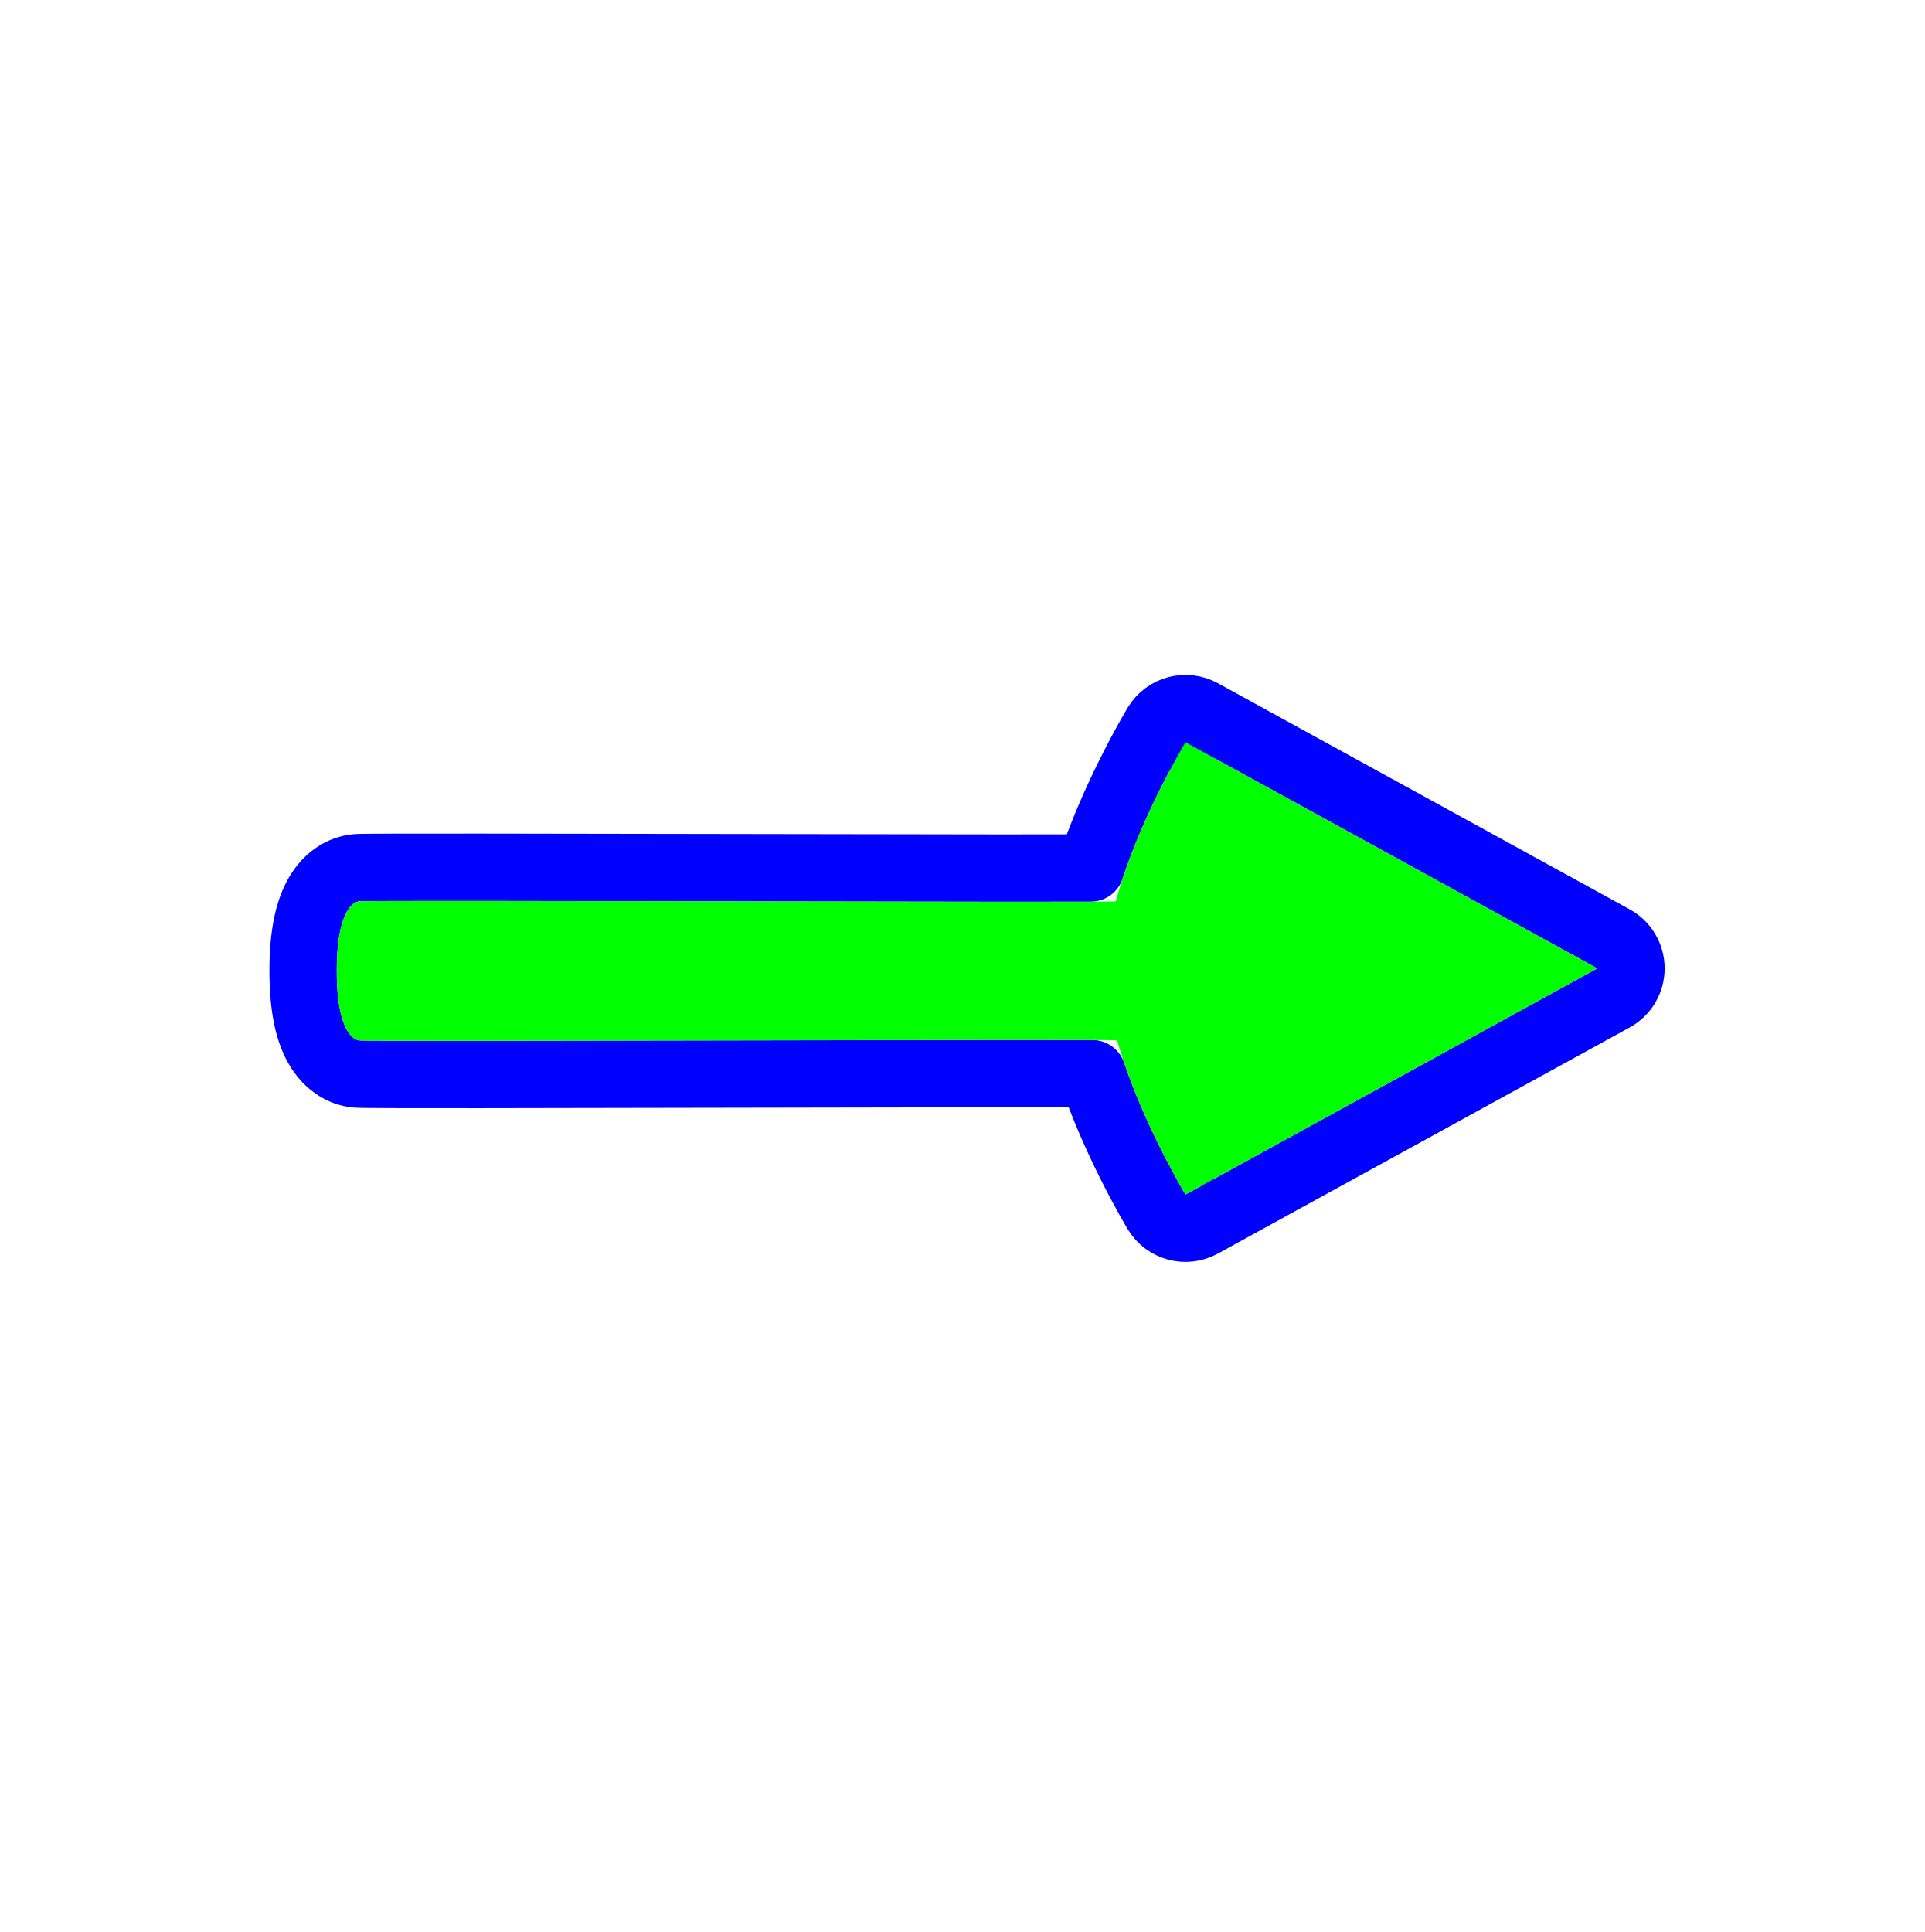
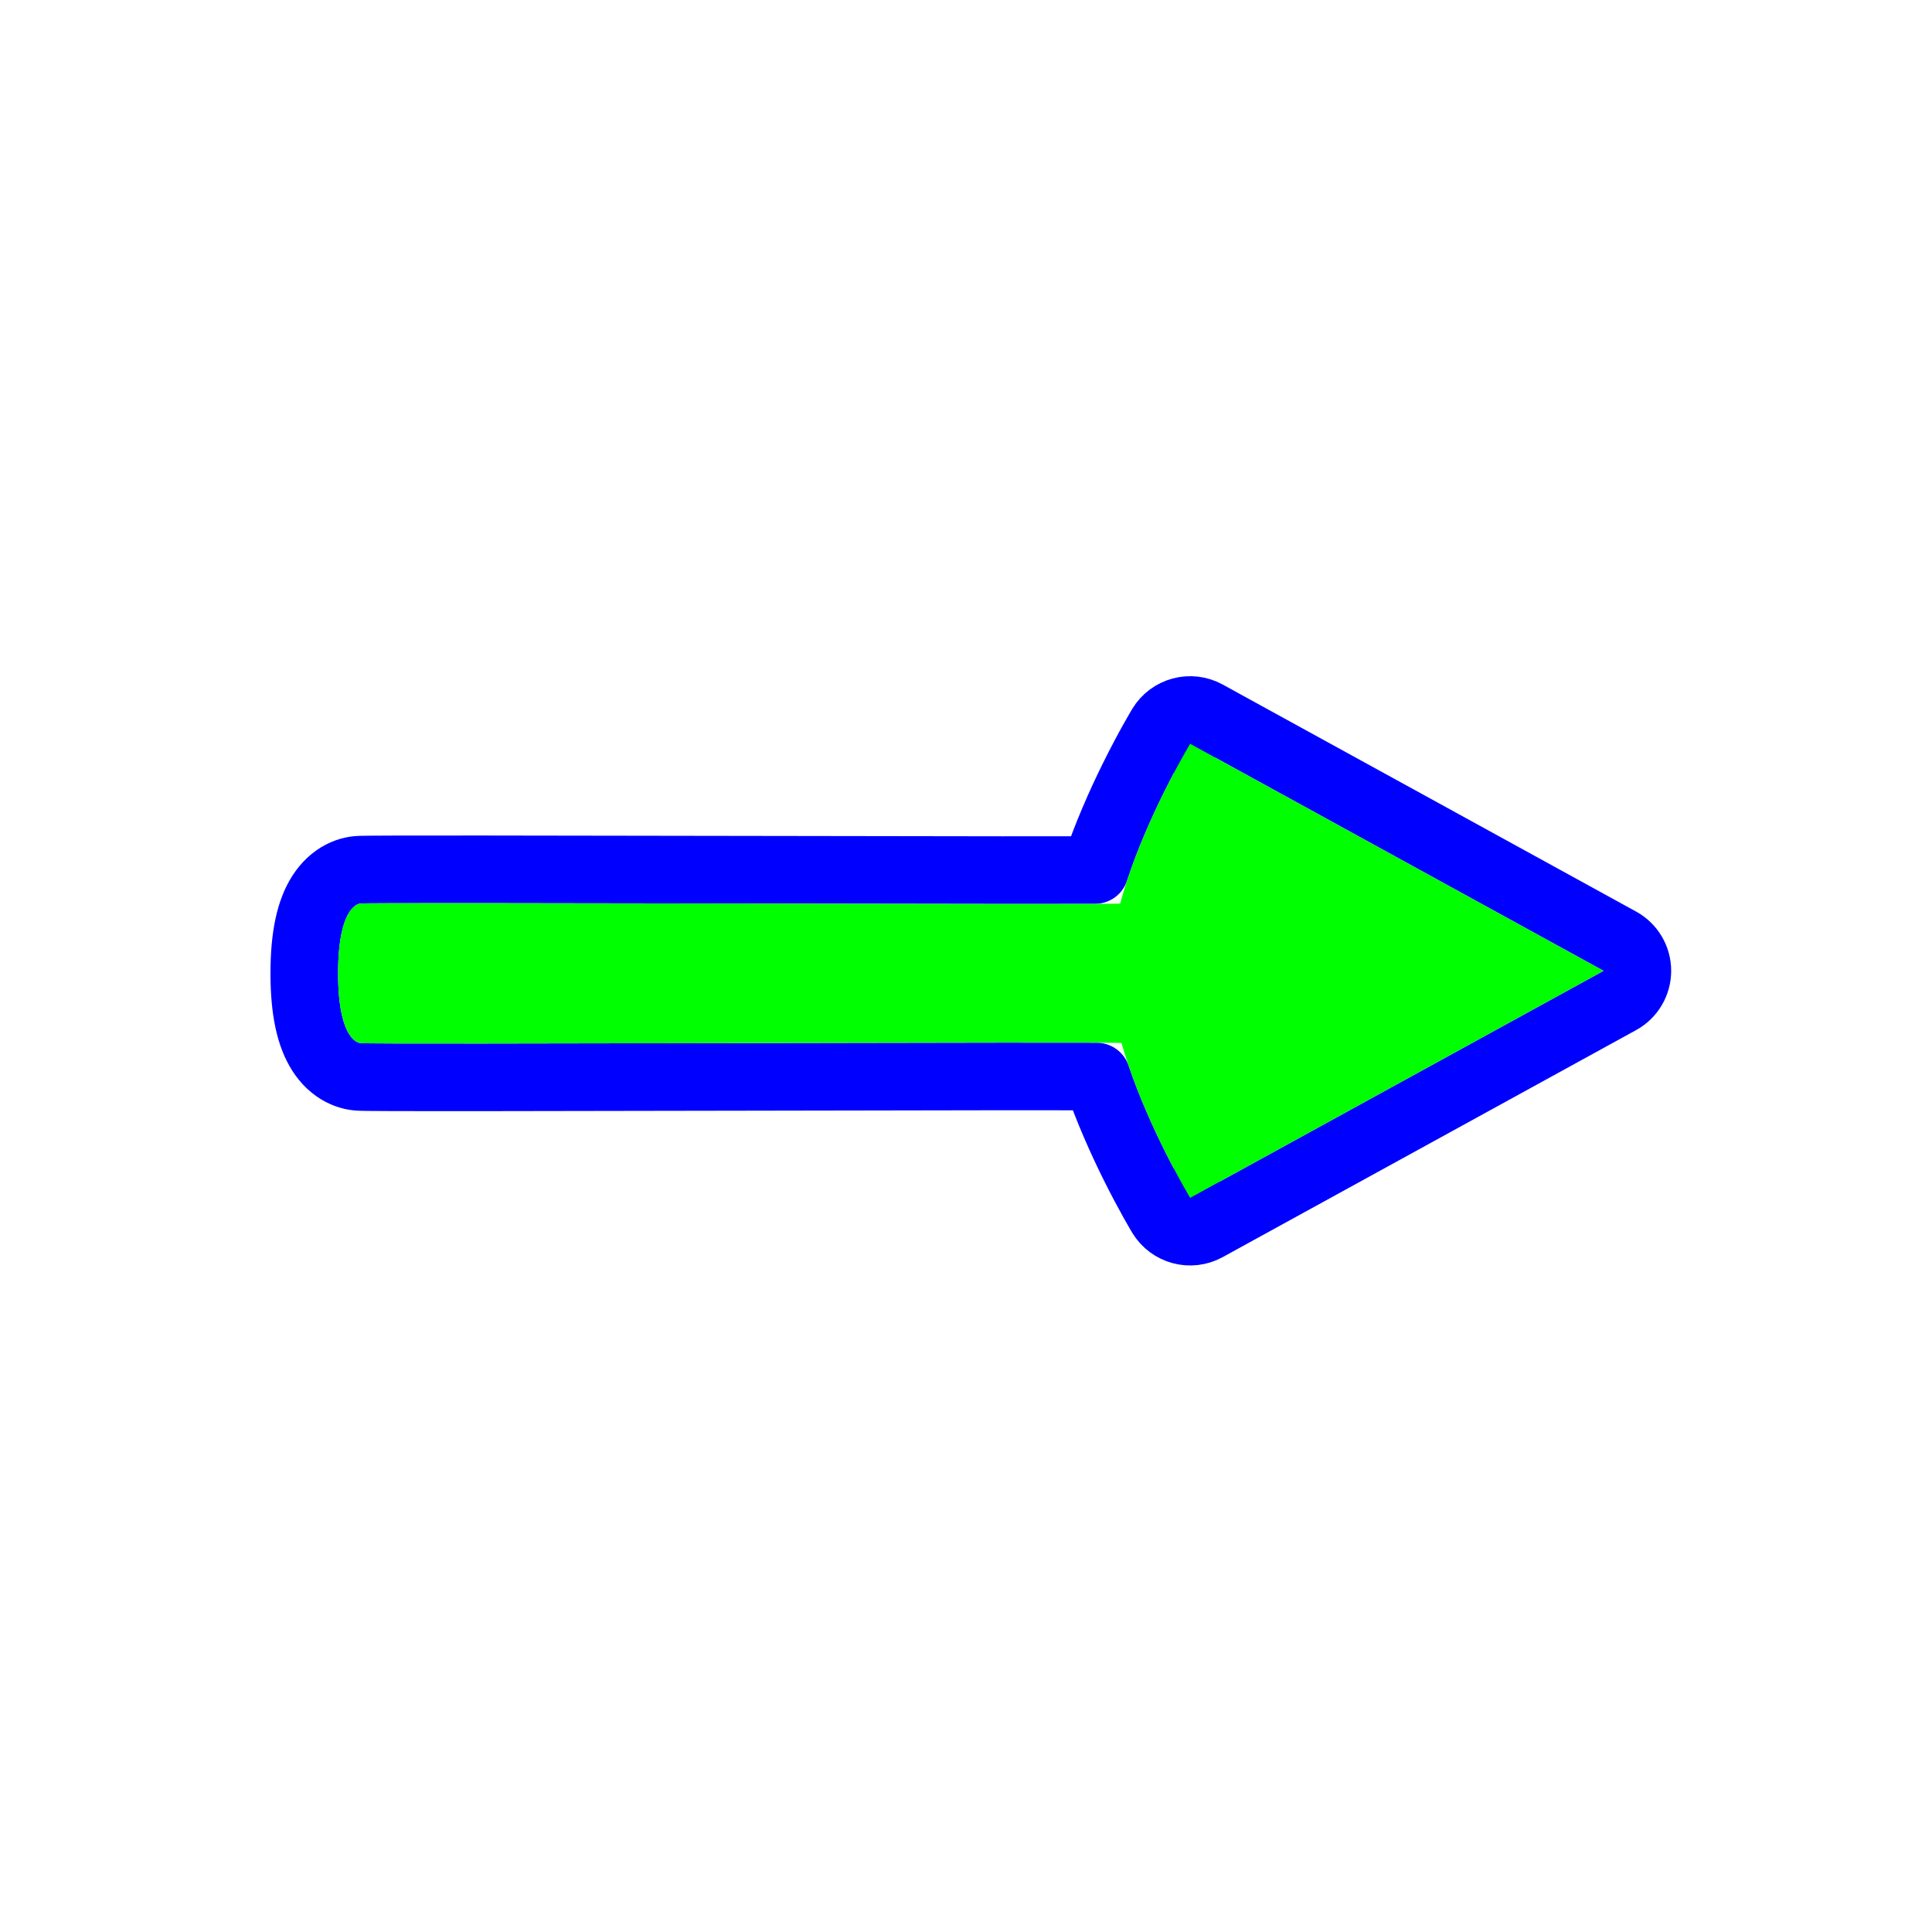
- <svg xmlns="http://www.w3.org/2000/svg" width="256" height="257" viewBox="0 0 256 257" fill="none">
-   <path d="M214.636 132.747C216.069 131.96 216.96 130.455 216.96 128.82C216.96 127.185 216.069 125.68 214.636 124.893L159.858 94.813C157.754 93.657 155.113 94.366 153.869 96.42L157.702 98.74C153.869 96.42 153.869 96.421 153.869 96.421L153.868 96.422L153.866 96.426L153.86 96.435L153.842 96.466L153.779 96.572C153.725 96.663 153.648 96.793 153.551 96.959C153.357 97.292 153.081 97.771 152.744 98.377C152.069 99.587 151.143 101.307 150.125 103.369C148.493 106.671 146.577 110.947 145.087 115.465C144.78 115.466 144.453 115.467 144.106 115.468C141.378 115.476 137.477 115.478 132.788 115.475C123.498 115.469 111.136 115.446 98.72 115.423L98.372 115.422C85.841 115.398 73.284 115.375 63.812 115.369C59.077 115.367 55.107 115.368 52.296 115.376C50.892 115.38 49.768 115.386 48.979 115.394C48.587 115.398 48.262 115.402 48.021 115.408C47.904 115.41 47.783 115.414 47.674 115.419C47.623 115.421 47.543 115.425 47.454 115.432C47.426 115.434 47.384 115.438 47.334 115.443C47.313 115.445 47.292 115.447 47.272 115.449C47.087 115.468 46.884 115.499 46.667 115.548C46.23 115.645 45.744 115.809 45.24 116.071C44.202 116.61 43.266 117.466 42.514 118.638C41.09 120.856 40.32 124.19 40.32 129.148C40.32 134.106 41.09 137.44 42.514 139.658C43.266 140.83 44.202 141.686 45.24 142.225C45.744 142.487 46.23 142.651 46.667 142.749C46.884 142.797 47.087 142.828 47.272 142.847C47.287 142.849 47.303 142.851 47.318 142.852C47.365 142.857 47.405 142.861 47.433 142.863C47.525 142.871 47.608 142.875 47.662 142.878C47.775 142.883 47.901 142.887 48.021 142.89C48.267 142.896 48.598 142.901 48.994 142.906C49.791 142.914 50.923 142.921 52.333 142.925C55.158 142.934 59.139 142.936 63.885 142.933C73.362 142.926 85.909 142.899 98.432 142.873L98.501 142.873C111.05 142.846 123.568 142.82 132.953 142.813C137.647 142.81 141.55 142.812 144.28 142.821C144.644 142.822 144.986 142.824 145.305 142.825C146.799 147.213 148.667 151.34 150.25 154.525C151.24 156.517 152.135 158.173 152.785 159.338C153.111 159.921 153.376 160.382 153.563 160.702C153.656 160.862 153.73 160.986 153.782 161.074L153.843 161.176L153.861 161.205L153.866 161.214L153.868 161.218L153.869 161.219C153.869 161.219 153.869 161.22 157.702 158.9L153.869 161.22C155.113 163.274 157.754 163.982 159.858 162.827L214.636 132.747Z" stroke="#0000FF" stroke-width="8.96" stroke-linecap="round" stroke-linejoin="round" />
-   <path d="M212.48 128.82L157.702 158.9C157.702 158.9 151.56 148.753 148.61 138.394C148.549 138.18 48.636 138.604 47.768 138.394C47.768 138.394 44.8 138.394 44.8 129.148C44.8 119.903 47.768 119.903 47.768 119.903C48.528 119.714 148.377 120.089 148.428 119.903C151.298 109.32 157.702 98.74 157.702 98.74L212.48 128.82Z" fill="#00FF00" />
+ <svg xmlns="http://www.w3.org/2000/svg" width="256" height="256" viewBox="0 0 256 256" fill="none">
+   <path d="M153.869 96.241C155.112 94.187 157.754 93.478 159.859 94.633L214.636 124.713C216.069 125.5 216.96 127.005 216.96 128.64C216.96 130.275 216.069 131.78 214.636 132.567L159.859 162.647C157.754 163.803 155.112 163.093 153.869 161.04L157.702 158.72L153.869 161.039L153.868 161.038C153.868 161.037 153.867 161.036 153.866 161.035L153.843 160.996C153.828 160.971 153.807 160.937 153.781 160.894C153.73 160.807 153.656 160.682 153.563 160.522C153.376 160.202 153.111 159.741 152.785 159.158C152.135 157.993 151.24 156.336 150.25 154.345C148.667 151.16 146.8 147.034 145.307 142.647C144.987 142.645 144.644 142.642 144.28 142.641C141.55 142.632 137.647 142.63 132.953 142.633C123.568 142.64 111.05 142.666 98.501 142.693C85.955 142.719 73.379 142.746 63.885 142.752C59.139 142.756 55.157 142.755 52.333 142.746C50.923 142.741 49.791 142.735 48.993 142.726C48.597 142.722 48.267 142.717 48.021 142.71C47.901 142.707 47.775 142.703 47.661 142.698C47.607 142.695 47.525 142.691 47.433 142.683C47.403 142.681 47.361 142.676 47.312 142.67C47.298 142.669 47.285 142.669 47.272 142.667C47.259 142.666 47.247 142.664 47.234 142.663C47.231 142.662 47.228 142.662 47.225 142.662C47.22 142.661 47.214 142.66 47.207 142.659C47.04 142.639 46.859 142.612 46.667 142.569C46.23 142.471 45.744 142.307 45.239 142.045C44.202 141.507 43.266 140.65 42.514 139.478C41.09 137.26 40.319 133.926 40.319 128.968C40.319 124.01 41.09 120.677 42.514 118.458C43.266 117.286 44.202 116.43 45.239 115.891C45.744 115.629 46.23 115.465 46.667 115.368C46.884 115.319 47.087 115.288 47.272 115.269C47.295 115.267 47.319 115.265 47.342 115.263C47.389 115.258 47.427 115.255 47.454 115.252C47.543 115.245 47.623 115.241 47.674 115.239C47.782 115.234 47.904 115.231 48.021 115.228C48.261 115.223 48.587 115.218 48.979 115.214C49.768 115.207 50.892 115.201 52.296 115.197C55.107 115.189 59.077 115.187 63.812 115.19C73.284 115.196 85.841 115.218 98.372 115.242C110.905 115.265 123.412 115.288 132.788 115.294C137.477 115.297 141.378 115.296 144.107 115.289C144.454 115.288 144.782 115.284 145.089 115.283C146.579 110.766 148.493 106.491 150.124 103.189C151.143 101.127 152.069 99.407 152.743 98.197C153.081 97.591 153.357 97.112 153.551 96.779C153.648 96.612 153.725 96.483 153.778 96.392C153.805 96.347 153.827 96.311 153.842 96.286C153.85 96.273 153.856 96.263 153.86 96.255C153.863 96.252 153.865 96.248 153.866 96.246C153.867 96.245 153.868 96.243 153.868 96.243L153.869 96.242C153.879 96.247 154.046 96.347 157.102 98.197L153.869 96.241Z" stroke="#0000FF" stroke-width="8.96" stroke-linecap="round" stroke-linejoin="round" />
+   <path d="M212.48 128.64L157.702 158.72C157.702 158.72 151.56 148.573 148.61 138.214C148.549 138.001 48.636 138.424 47.768 138.214C47.768 138.214 44.8 138.214 44.8 128.968C44.8 119.723 47.768 119.723 47.768 119.723C48.528 119.534 148.377 119.909 148.428 119.723C151.298 109.14 157.702 98.56 157.702 98.56L212.48 128.64Z" fill="#00FF00" />
</svg>
